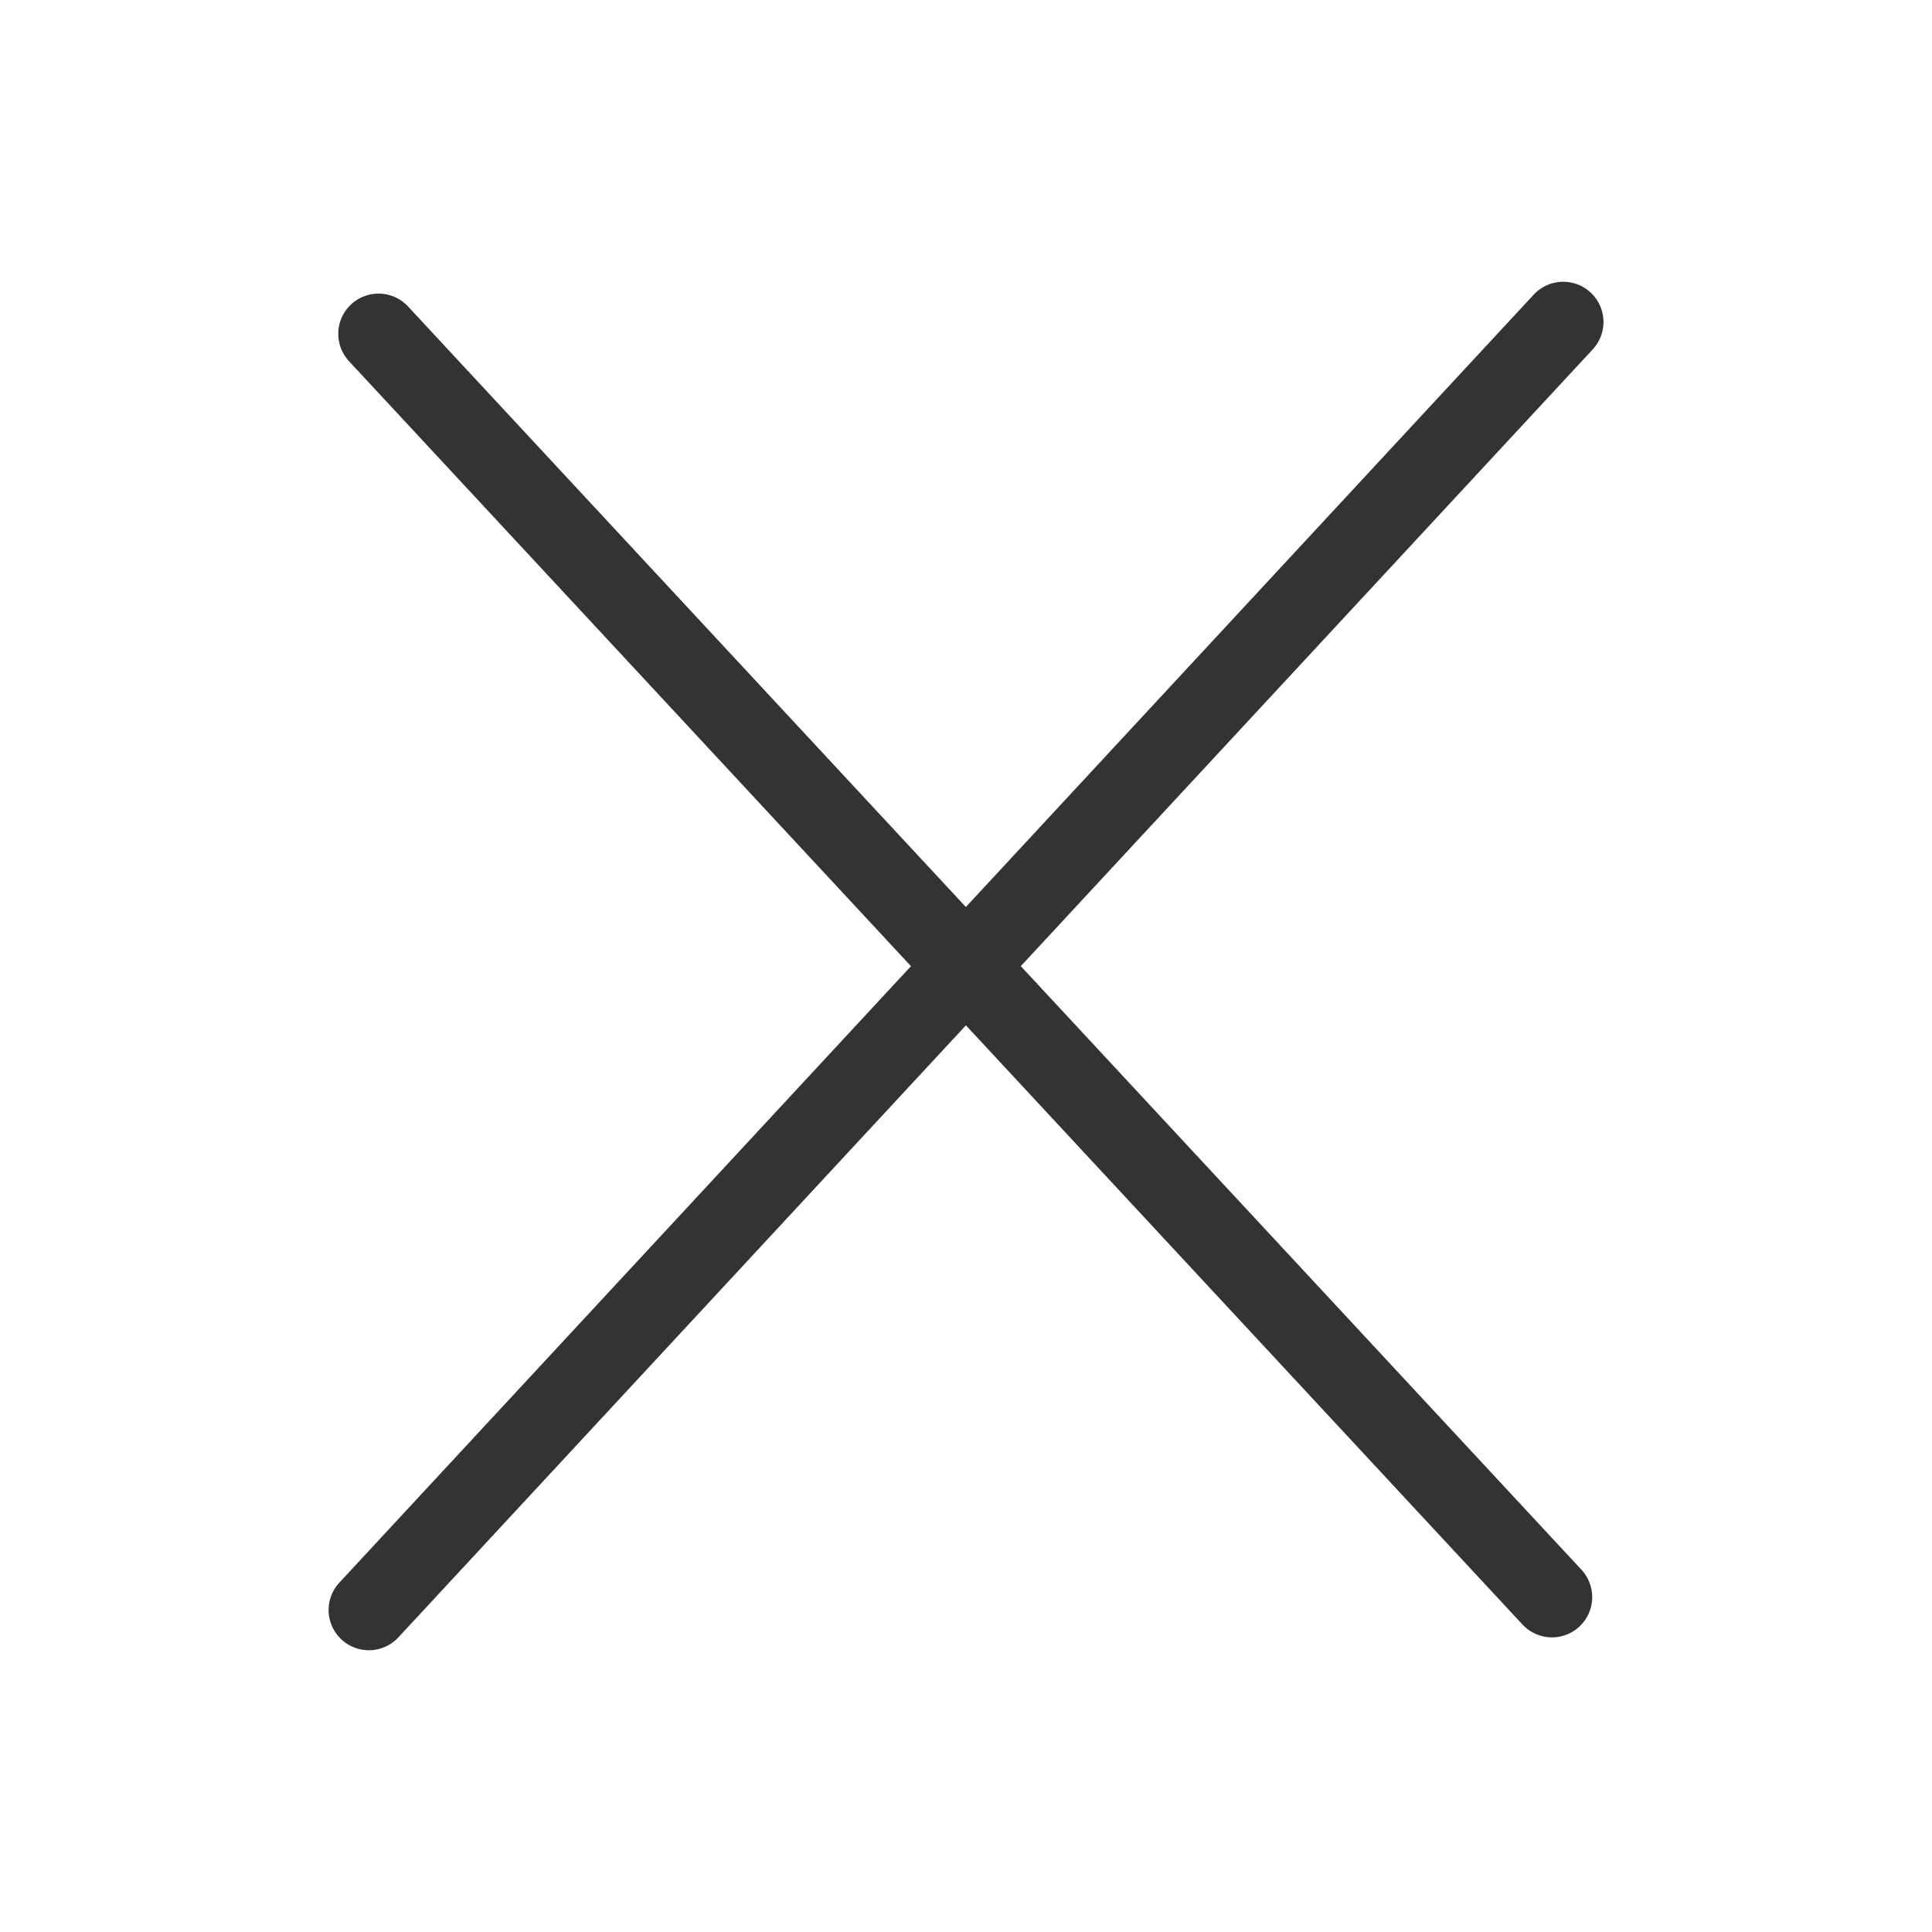
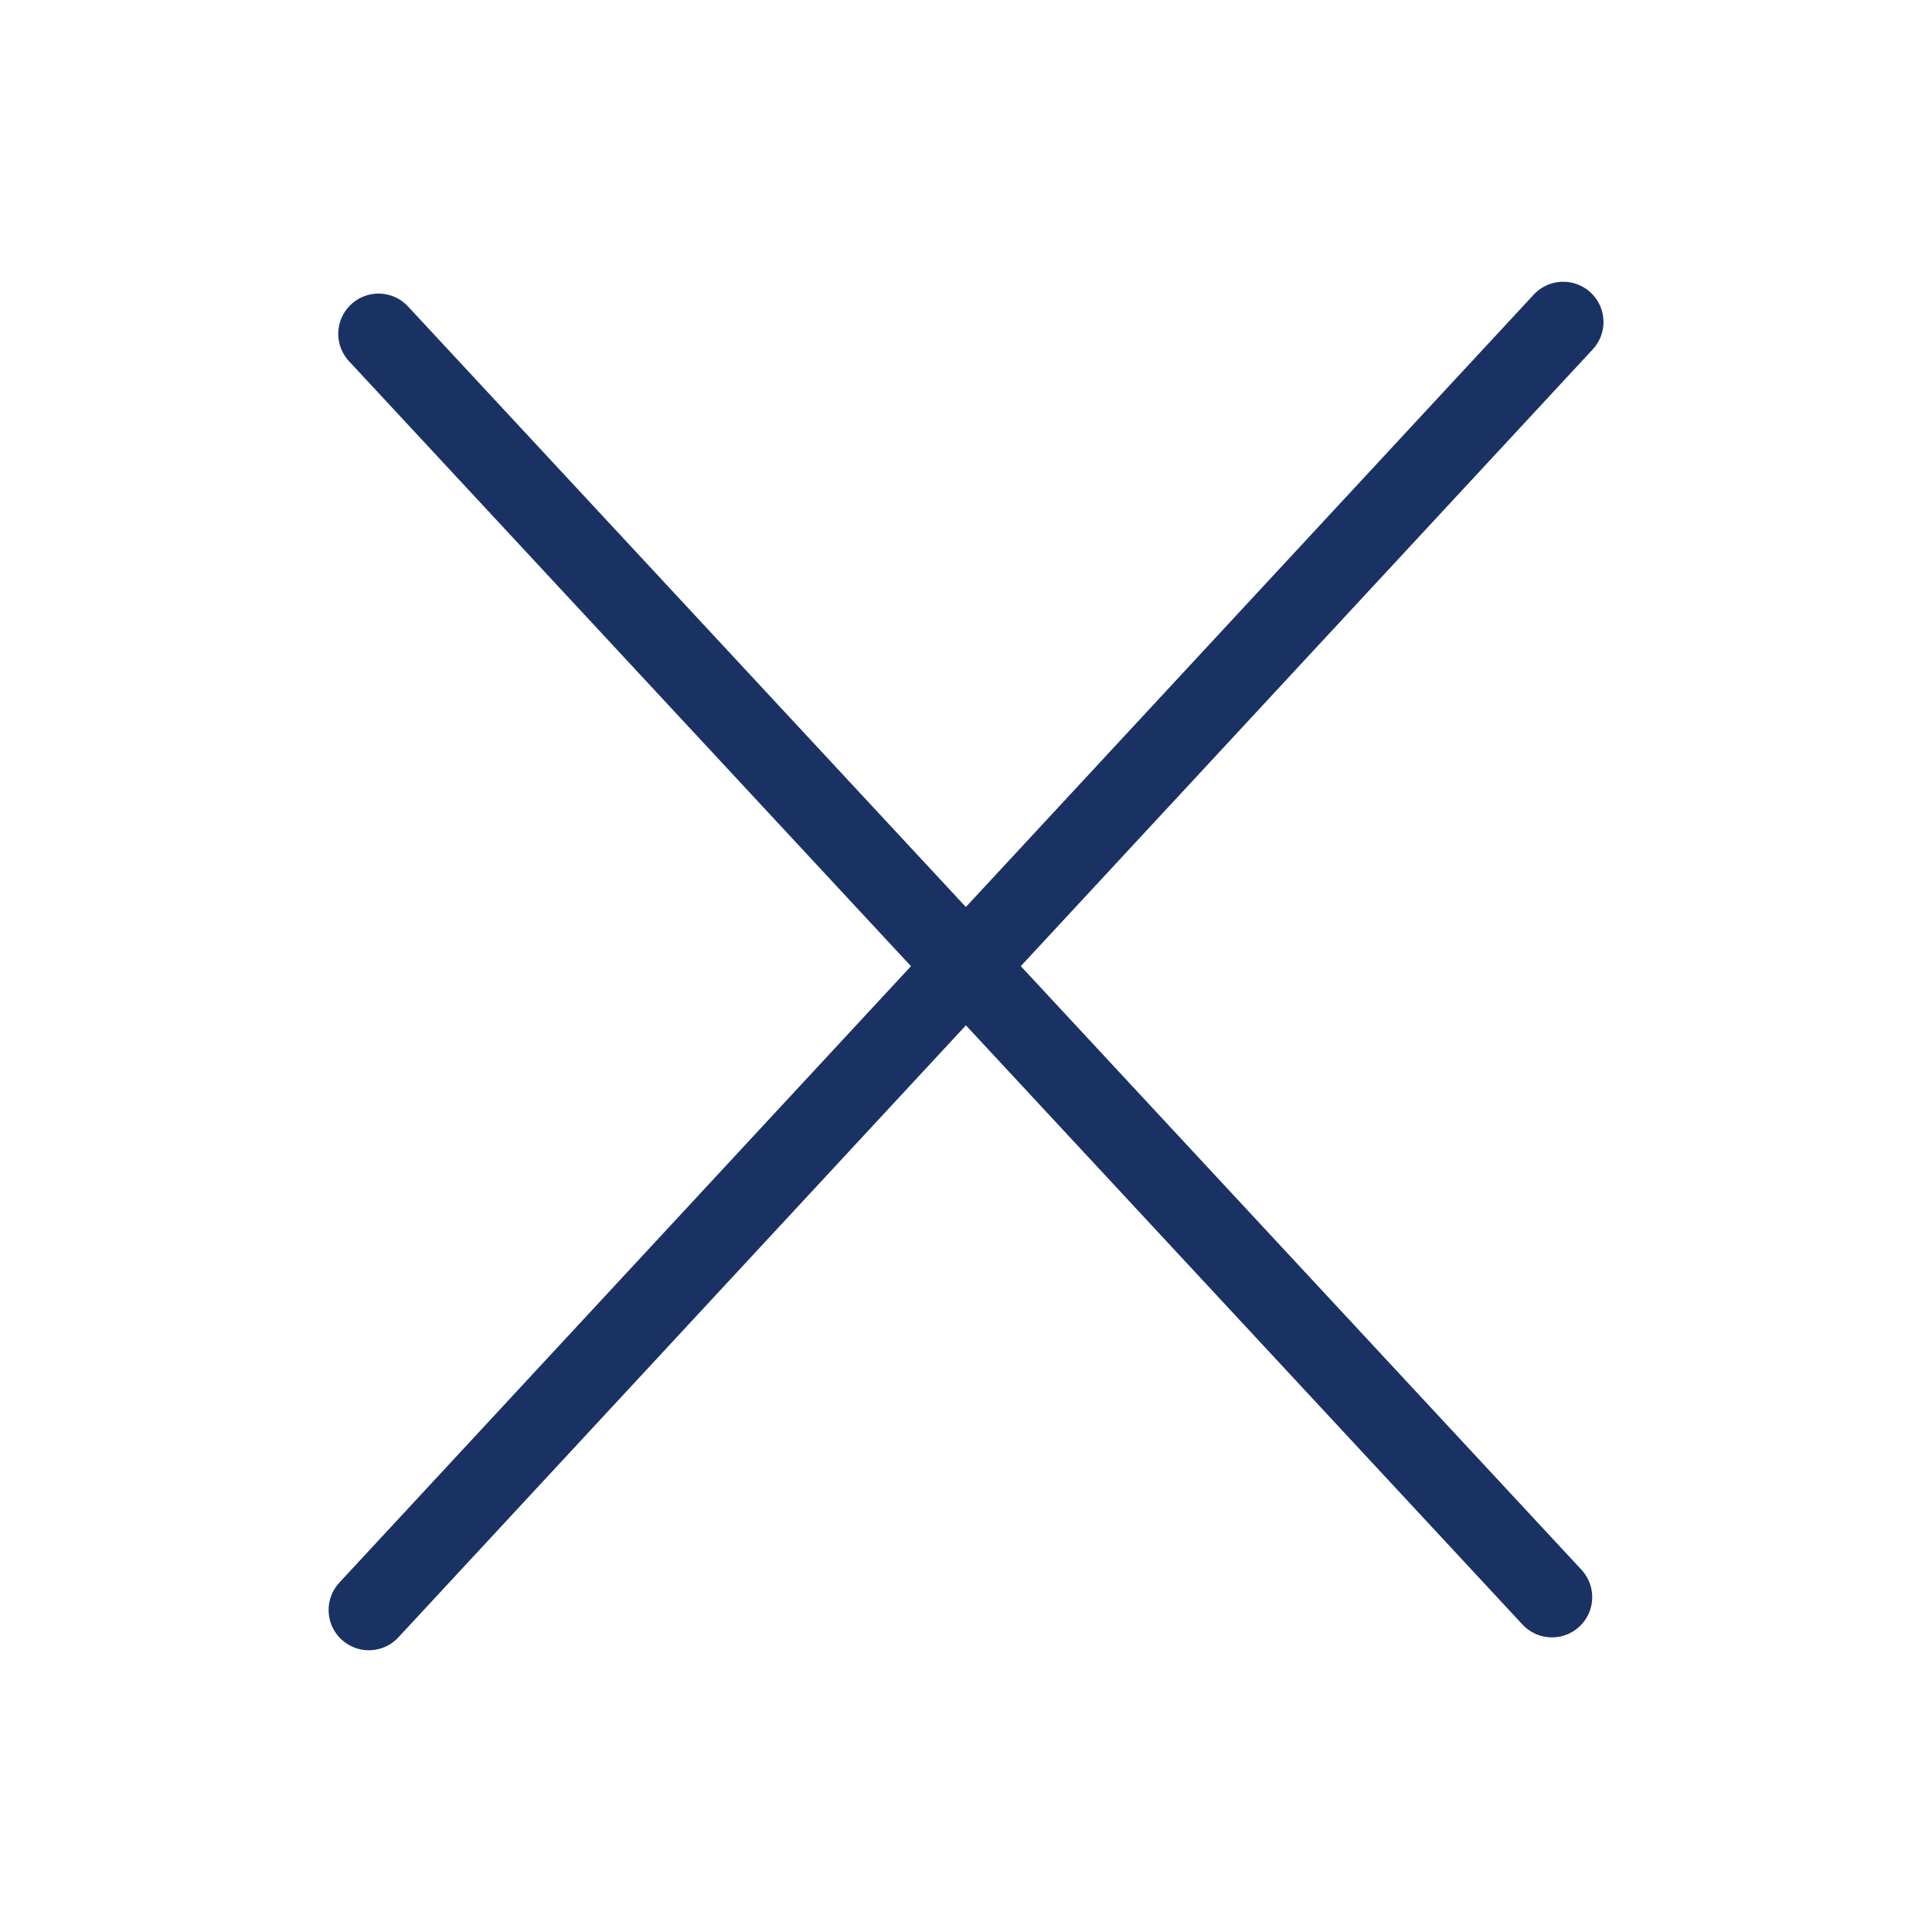
<svg xmlns="http://www.w3.org/2000/svg" width="24" height="24" viewBox="0 0 24 24" fill="none">
-   <path d="M19.419 4L4.582 20" stroke="#333333" stroke-linecap="round" />
-   <path d="M4.702 4.147L19.279 19.84" stroke="#333333" stroke-linecap="round" />
+   <path d="M19.419 4L4.582 20" stroke="#1A3263" stroke-linecap="round" />
+   <path d="M4.702 4.147L19.279 19.84" stroke="#1A3263" stroke-linecap="round" />
</svg>
